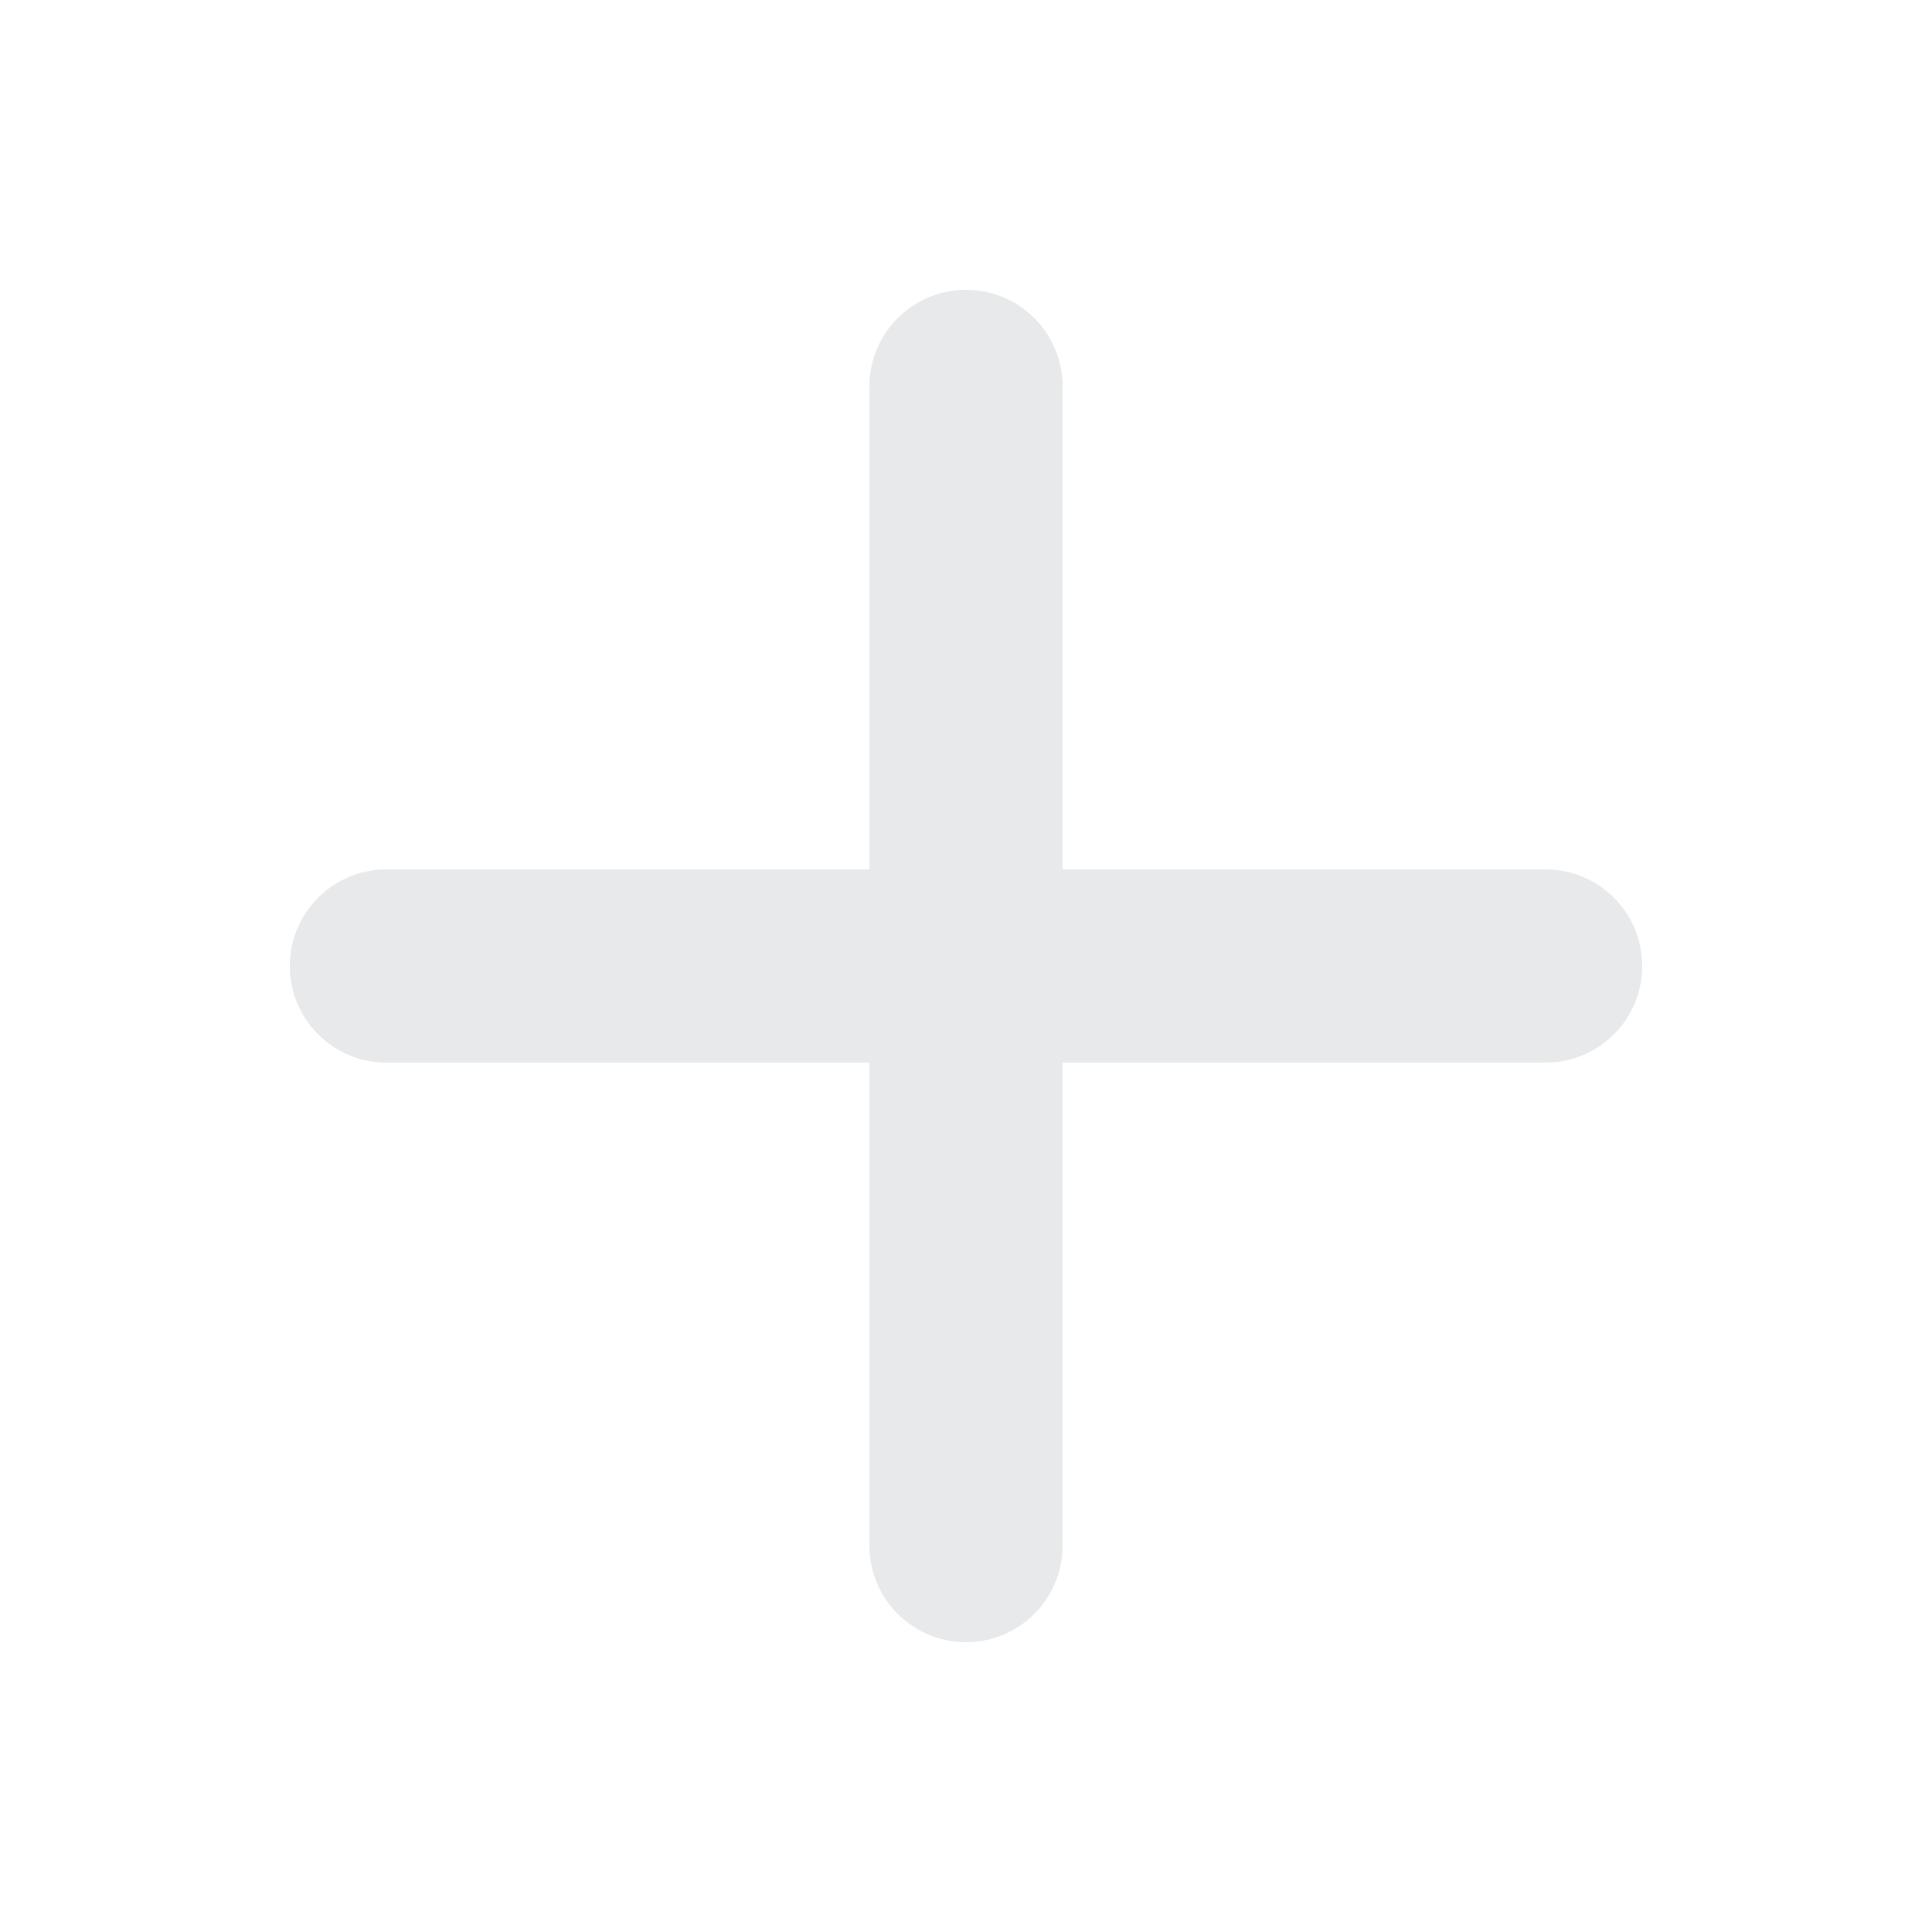
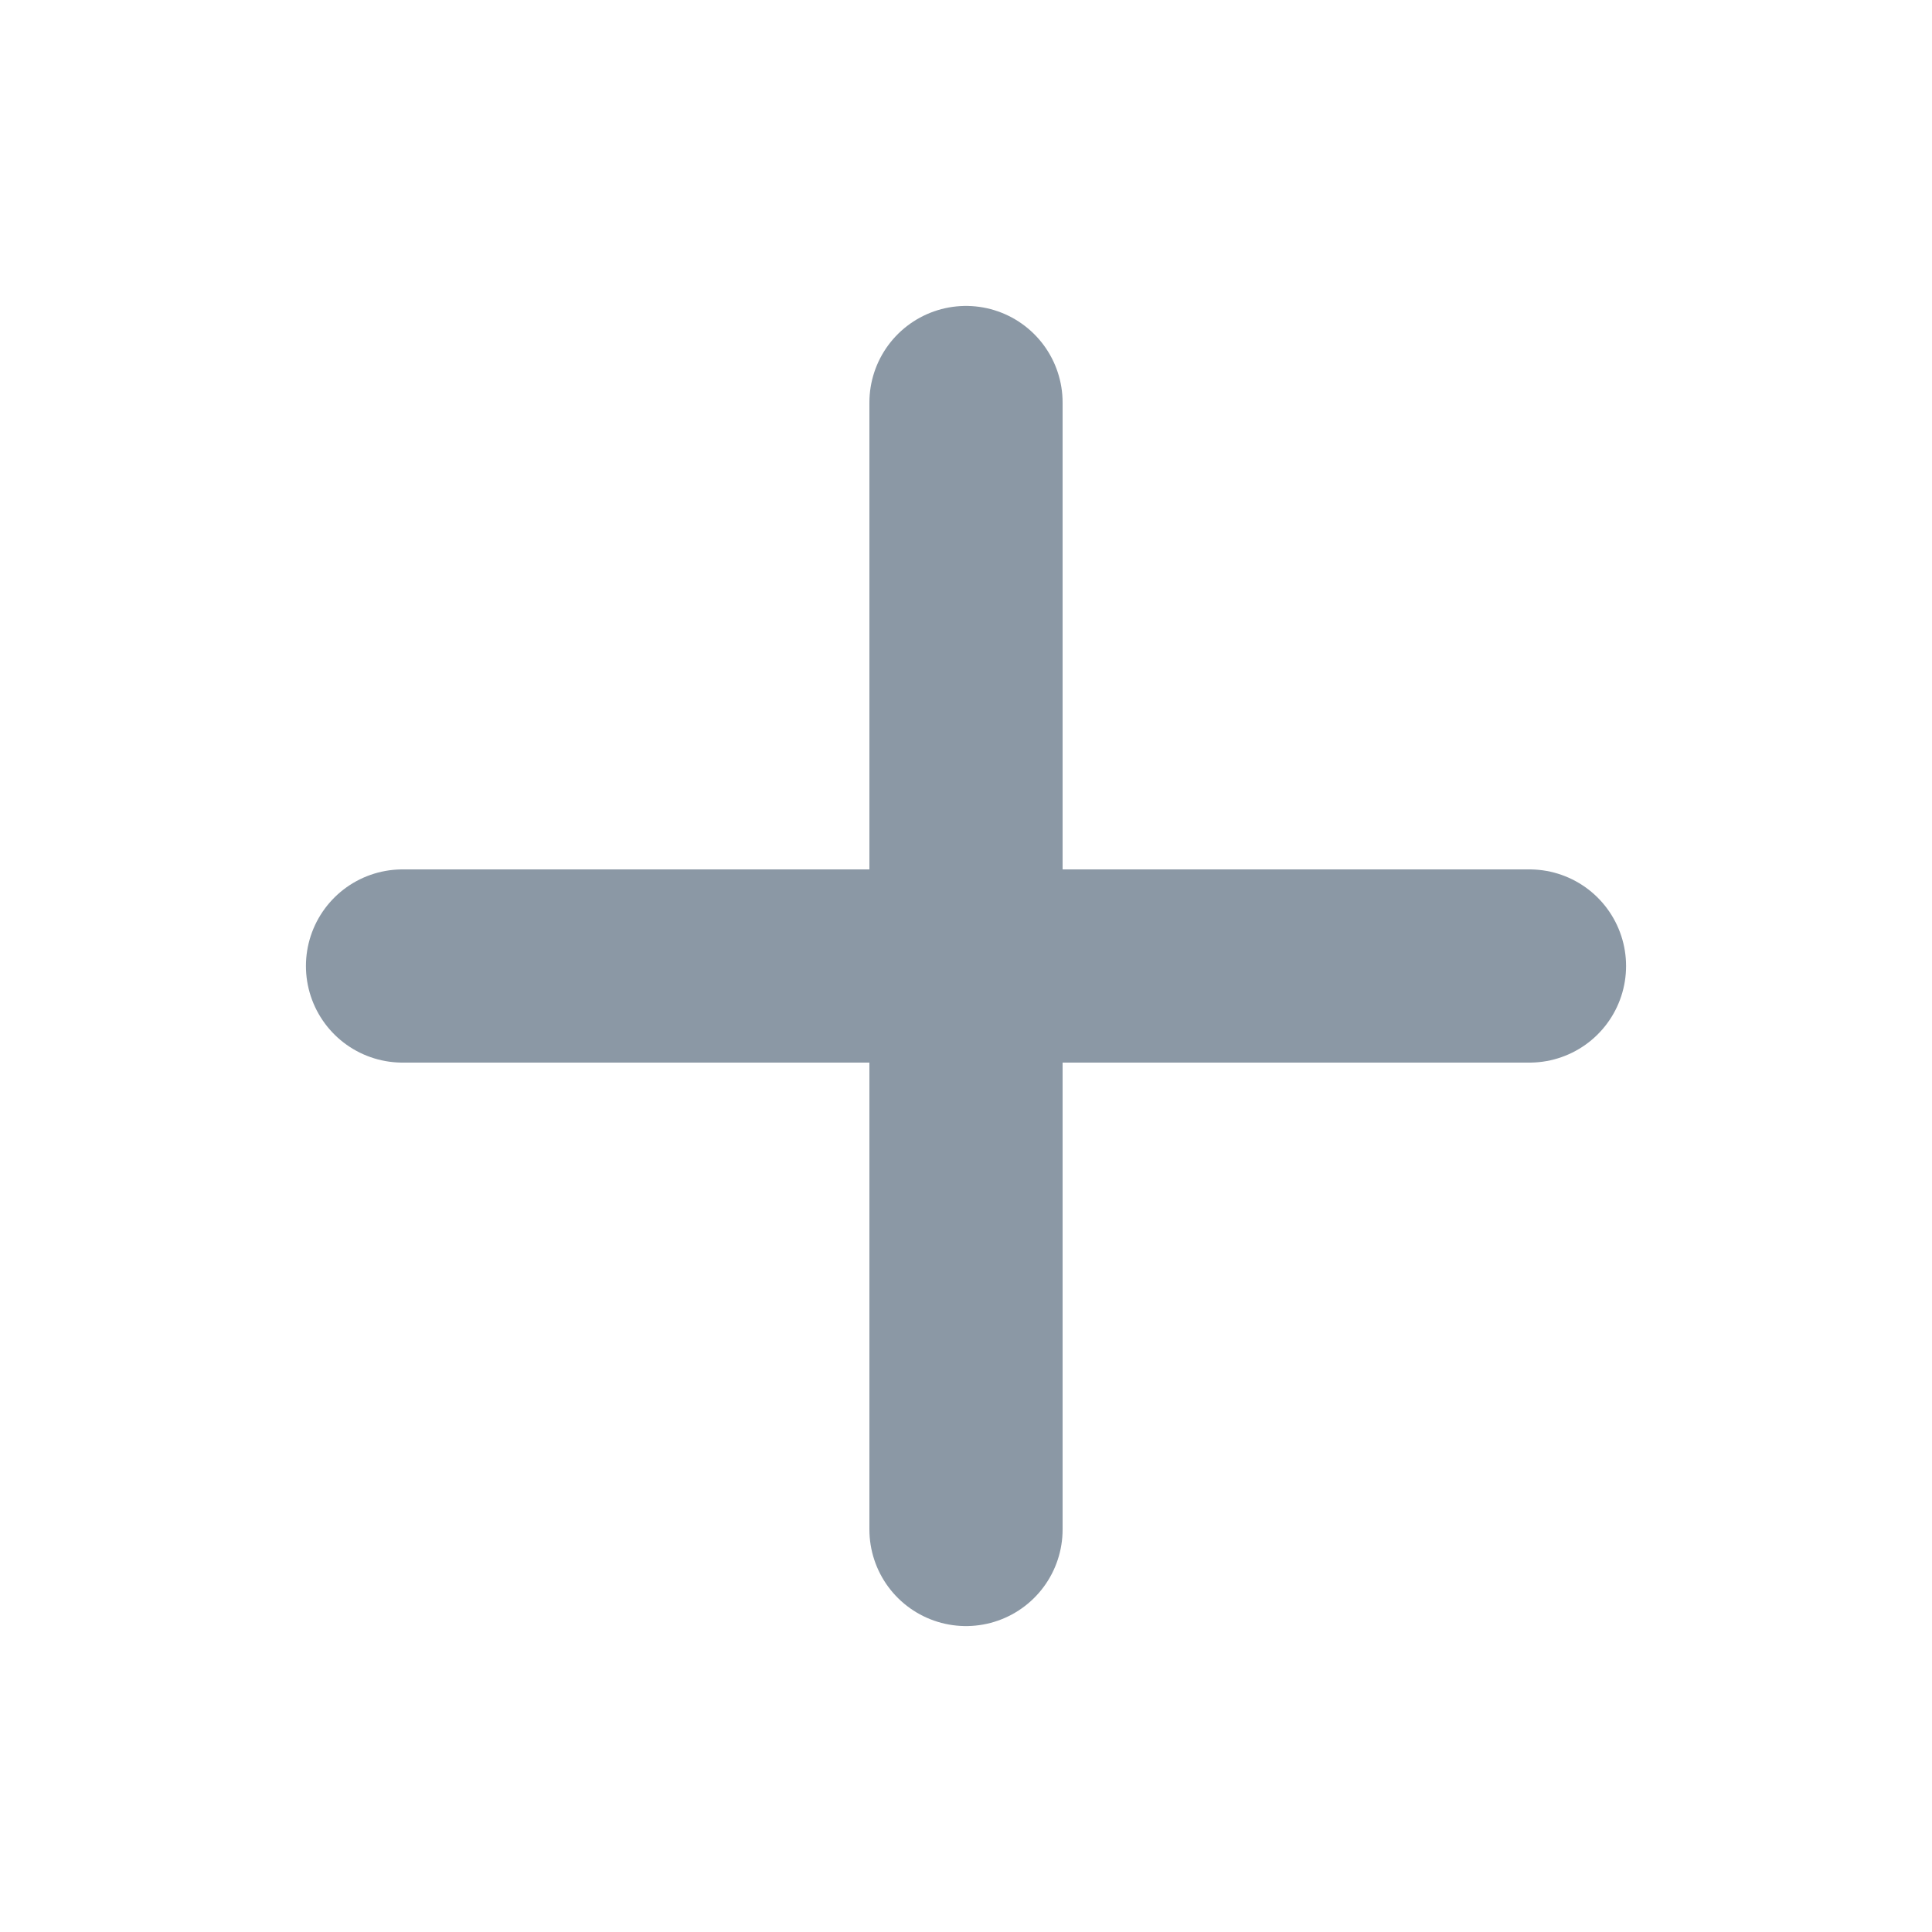
<svg xmlns="http://www.w3.org/2000/svg" width="20" height="20" viewBox="0 0 20 20" fill="none">
-   <path d="M10 4V16M4 10H16" stroke="#E7E9EA" stroke-width="2" stroke-linecap="round" stroke-linejoin="round" />
+   <path d="M10 4.167v11.666M4.167 10h11.666" stroke="#8b98a5" stroke-width="2" stroke-linecap="round" stroke-linejoin="round" />
</svg>
